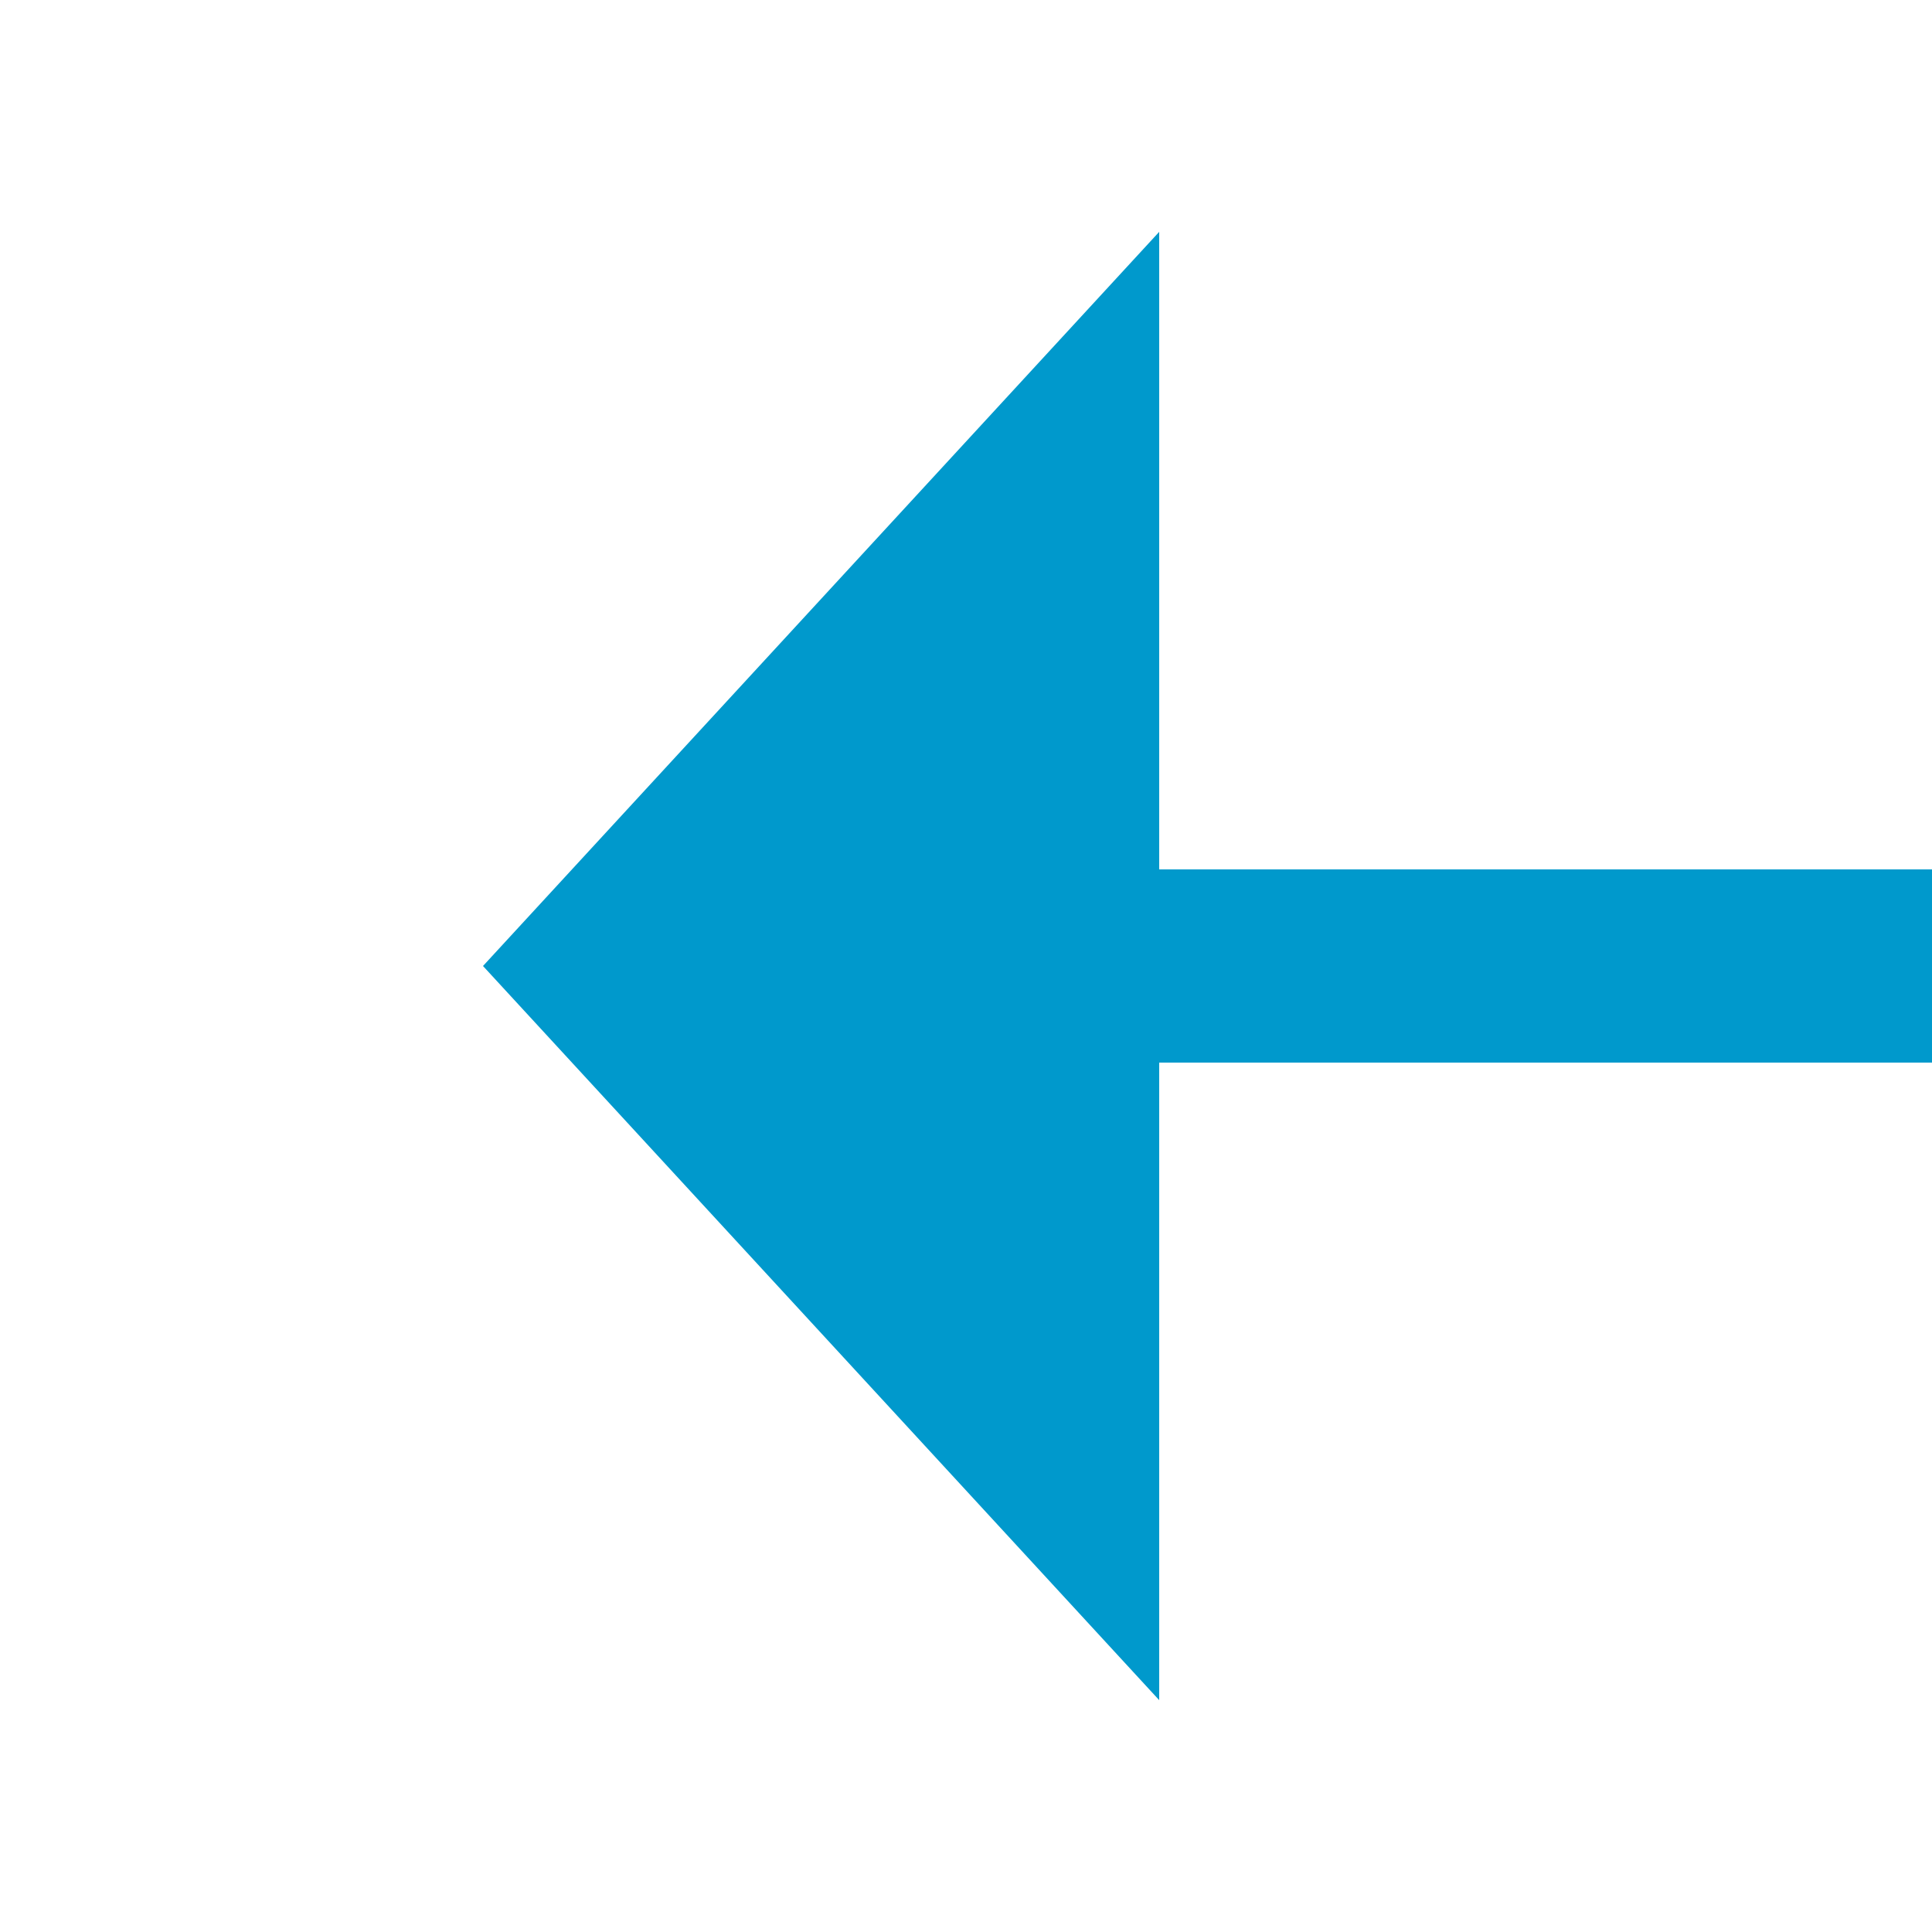
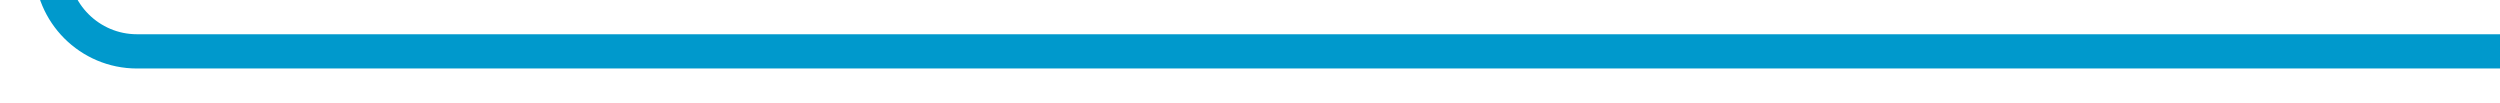
- <svg xmlns="http://www.w3.org/2000/svg" version="1.1" width="20px" height="20px" viewBox="377 95  20 20">
-   <path d="M 724 105  L 388 105  " stroke-width="2" stroke="#0099cc" fill="none" />
-   <path d="M 723 112.6  L 730 105  L 723 97.4  L 723 112.6  Z M 389 97.4  L 382 105  L 389 112.6  L 389 97.4  Z " fill-rule="nonzero" fill="#0099cc" stroke="none" />
+ <svg xmlns="http://www.w3.org/2000/svg" version="1.1" width="146px" height="6px" viewBox="558 274  146 6">
+   <path d="M 96 30  L 556 30  A 5 5 0 0 1 561 35 L 561 102  A 3 3 0 0 1 564 105 A 3 3 0 0 1 561 108 L 561 272  A 5 5 0 0 0 566 277 L 704 277  " stroke-width="2" stroke="#0099cc" fill="none" />
</svg>
